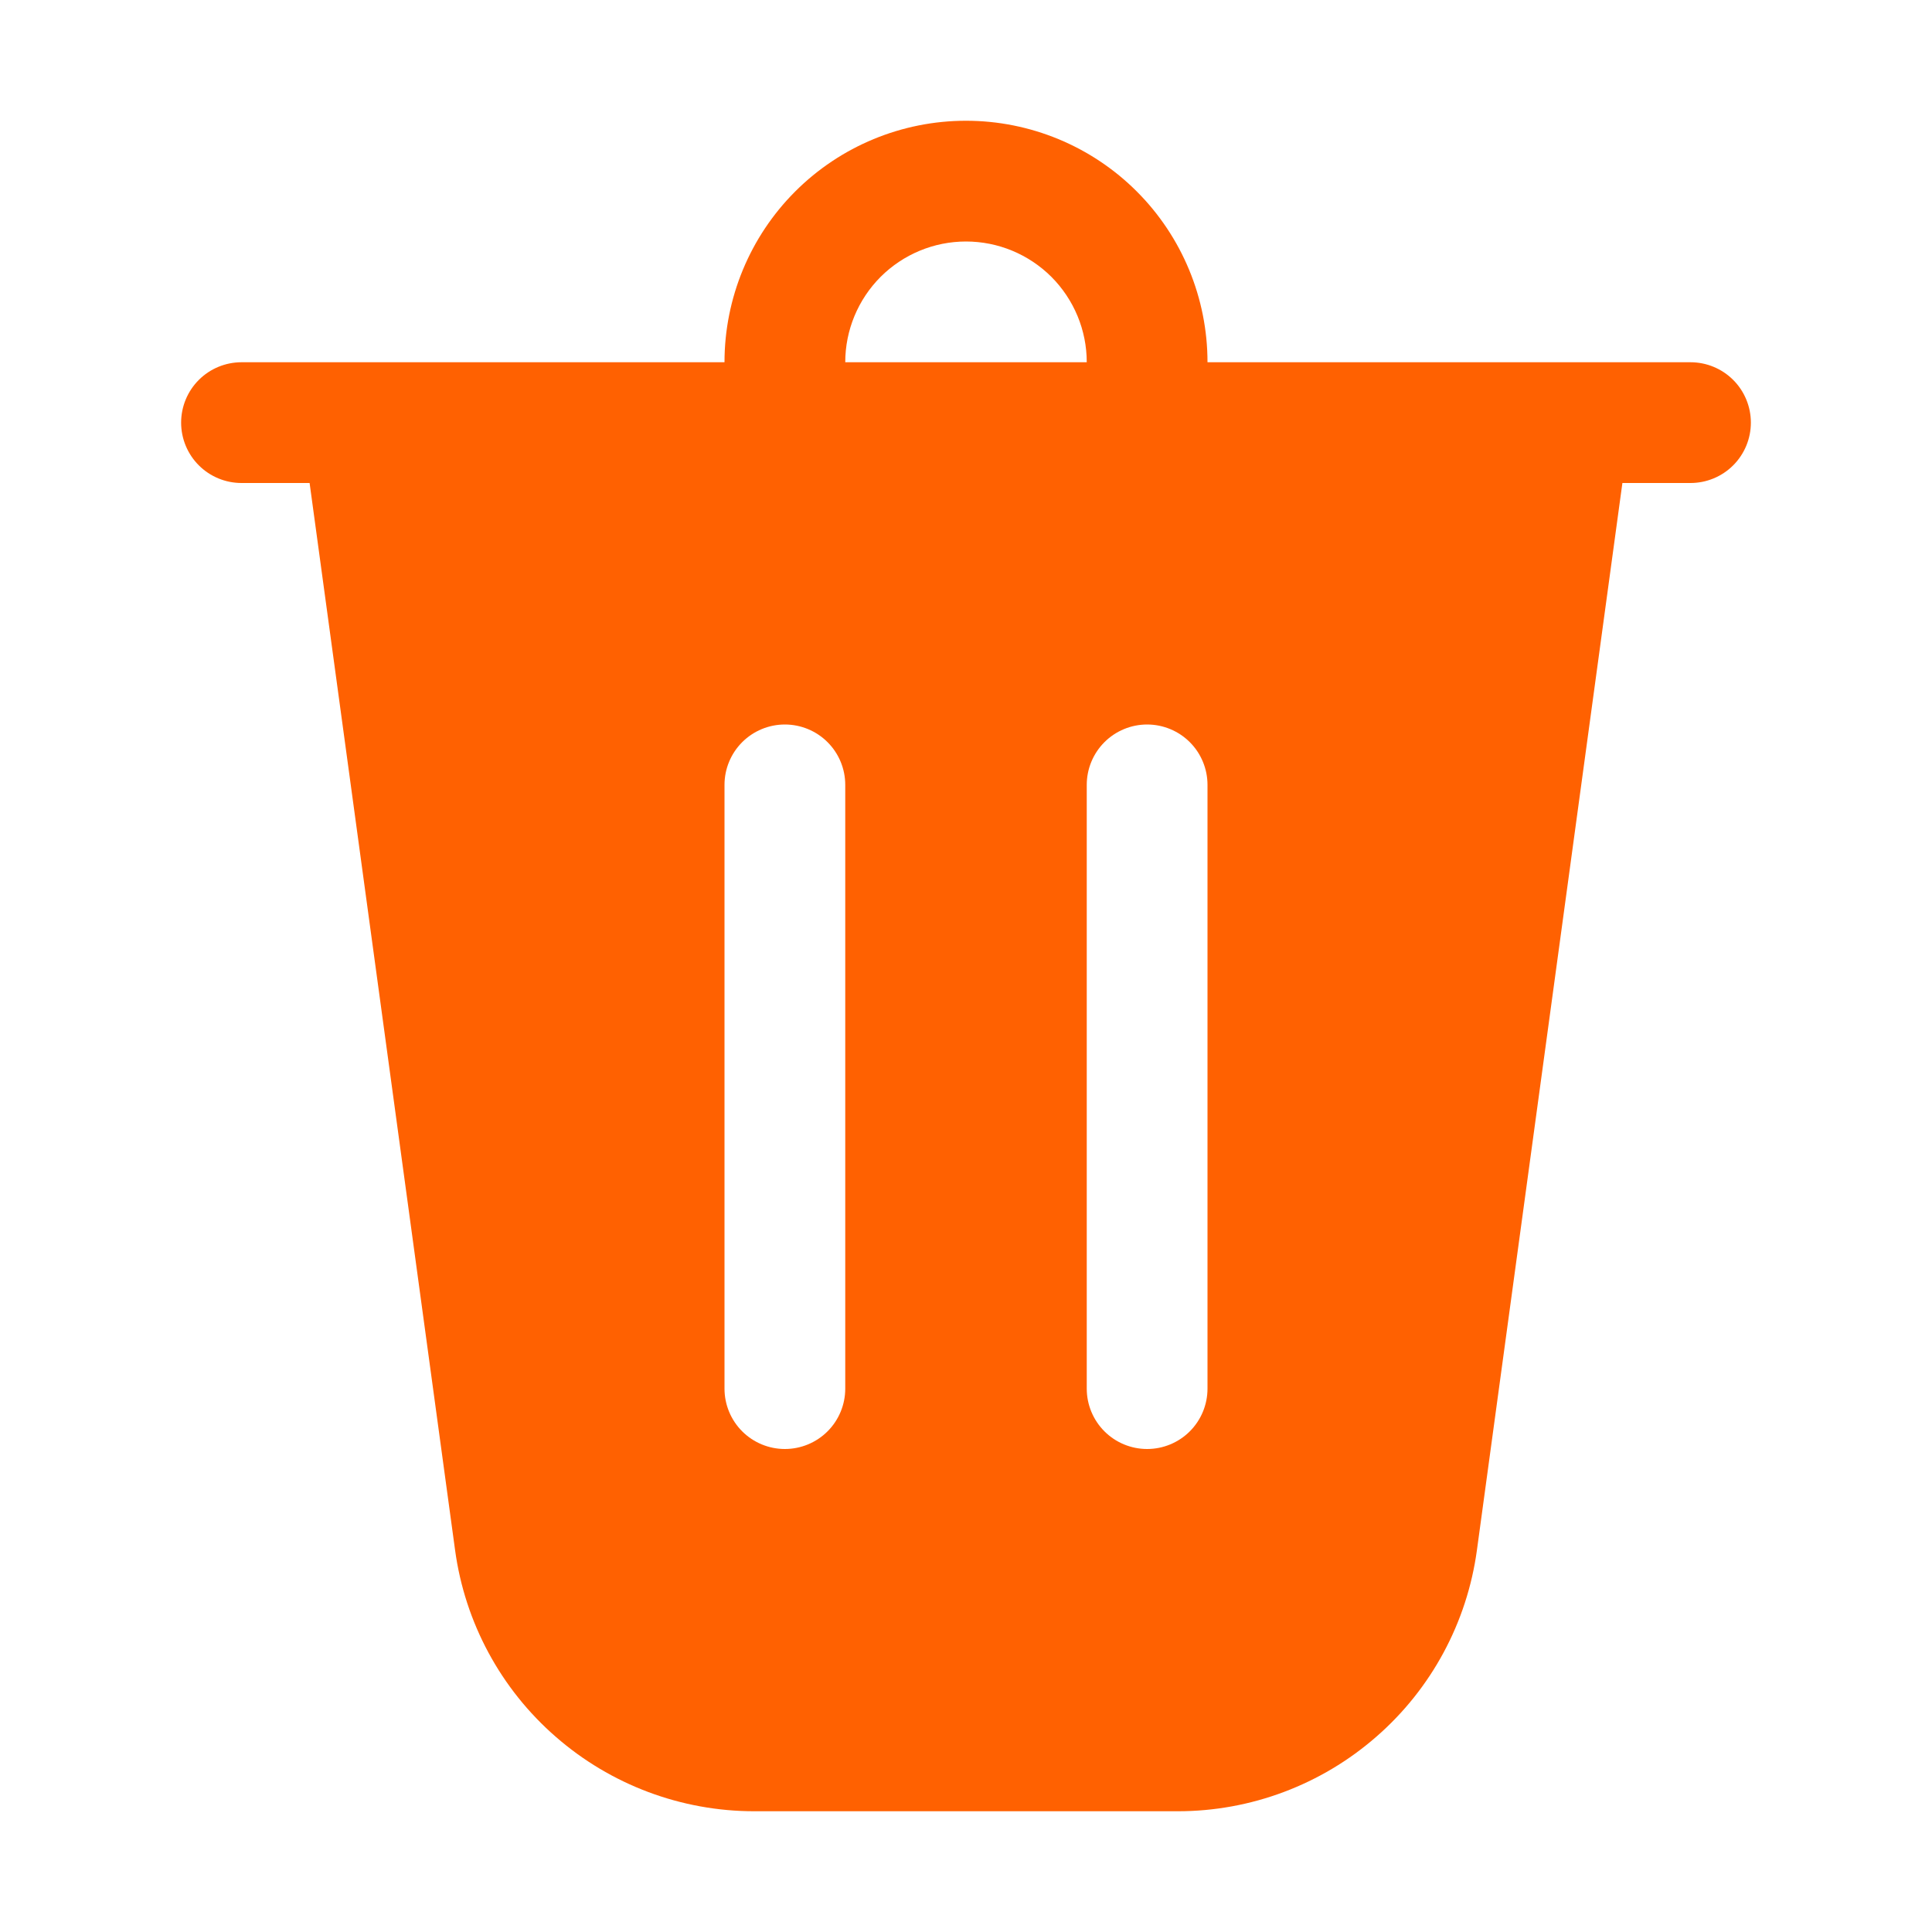
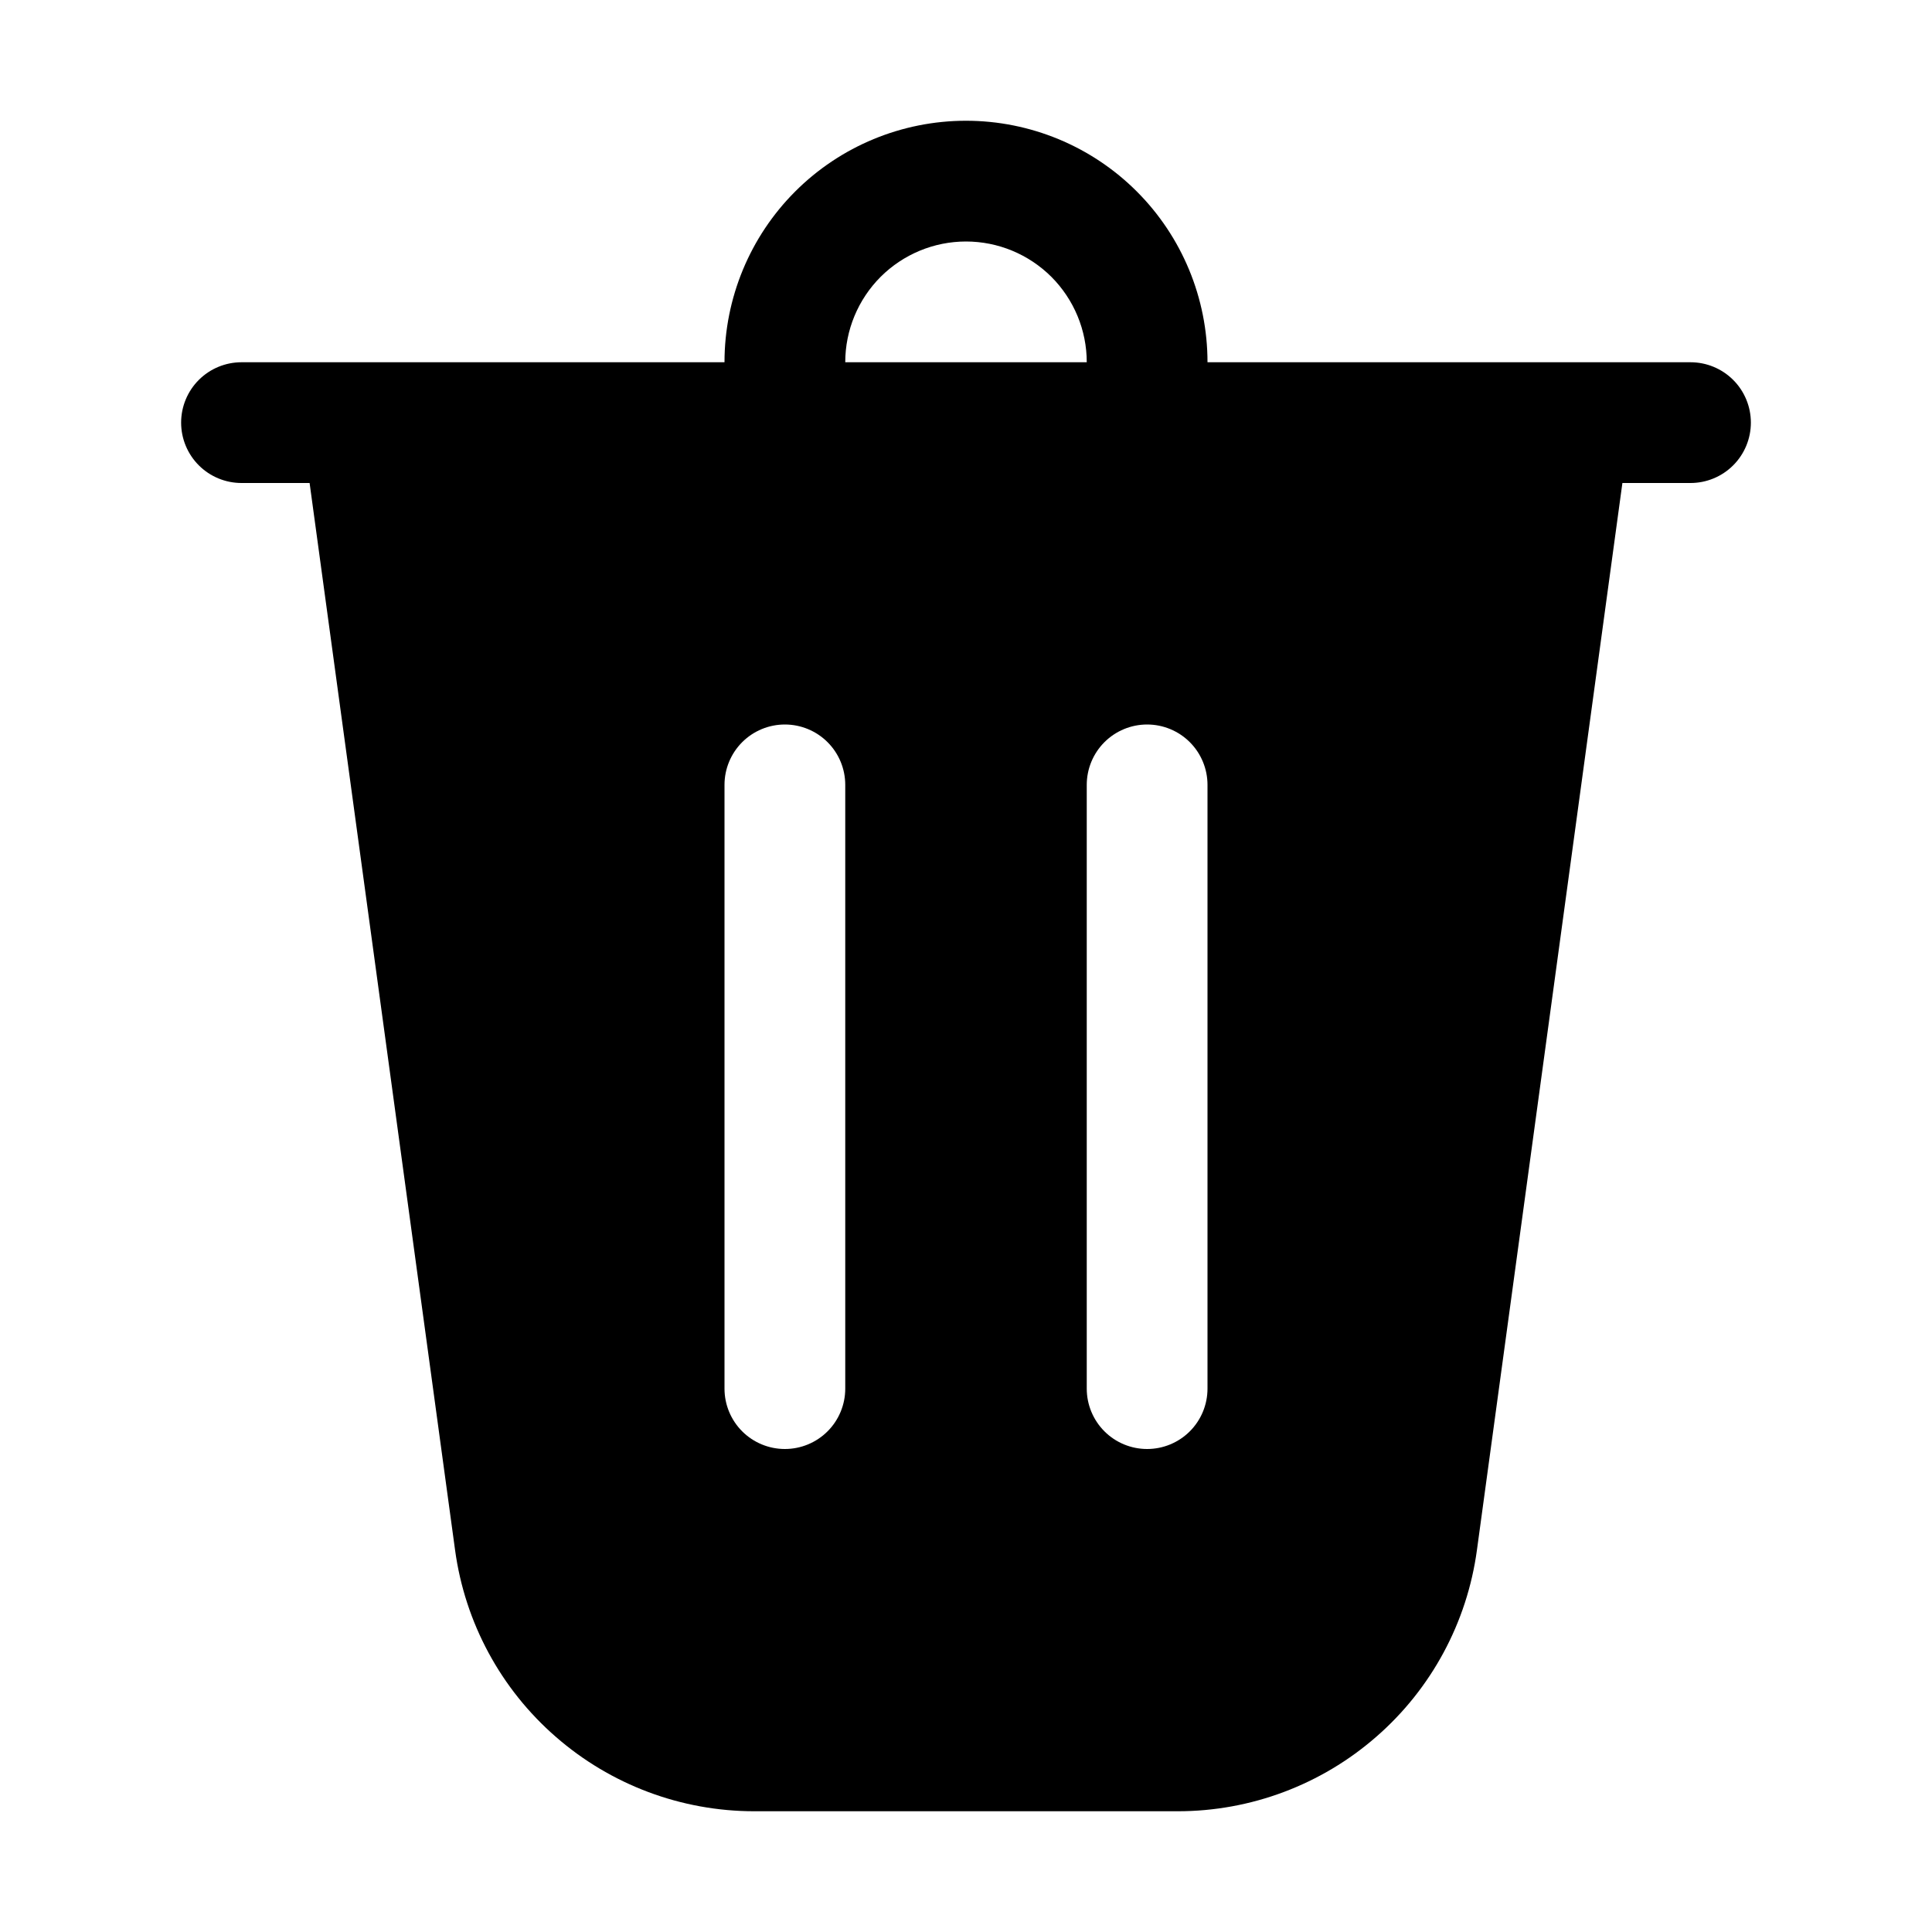
- <svg xmlns="http://www.w3.org/2000/svg" width="20" height="20" viewBox="0 0 20 20" fill="none">
-   <path d="M8.75 3.75H11.25C11.25 3.418 11.118 3.101 10.884 2.866C10.649 2.632 10.332 2.5 10 2.5C9.668 2.5 9.351 2.632 9.116 2.866C8.882 3.101 8.75 3.418 8.75 3.75ZM7.5 3.75C7.5 3.087 7.763 2.451 8.232 1.982C8.701 1.513 9.337 1.25 10 1.25C10.663 1.25 11.299 1.513 11.768 1.982C12.237 2.451 12.5 3.087 12.5 3.75H17.5C17.666 3.75 17.825 3.816 17.942 3.933C18.059 4.05 18.125 4.209 18.125 4.375C18.125 4.541 18.059 4.7 17.942 4.817C17.825 4.934 17.666 5 17.5 5H16.795L15.289 16.047C15.187 16.796 14.817 17.483 14.247 17.979C13.678 18.476 12.948 18.75 12.193 18.75H7.808C7.052 18.75 6.322 18.476 5.753 17.979C5.183 17.483 4.813 16.796 4.711 16.047L3.205 5H2.5C2.334 5 2.175 4.934 2.058 4.817C1.941 4.7 1.875 4.541 1.875 4.375C1.875 4.209 1.941 4.05 2.058 3.933C2.175 3.816 2.334 3.75 2.5 3.75H7.5ZM8.75 8.125C8.75 7.959 8.684 7.8 8.567 7.683C8.45 7.566 8.291 7.5 8.125 7.5C7.959 7.5 7.8 7.566 7.683 7.683C7.566 7.8 7.5 7.959 7.5 8.125V14.375C7.5 14.541 7.566 14.7 7.683 14.817C7.8 14.934 7.959 15 8.125 15C8.291 15 8.45 14.934 8.567 14.817C8.684 14.7 8.75 14.541 8.75 14.375V8.125ZM11.875 7.5C11.709 7.5 11.55 7.566 11.433 7.683C11.316 7.8 11.25 7.959 11.25 8.125V14.375C11.25 14.541 11.316 14.7 11.433 14.817C11.55 14.934 11.709 15 11.875 15C12.041 15 12.2 14.934 12.317 14.817C12.434 14.7 12.5 14.541 12.5 14.375V8.125C12.5 7.959 12.434 7.8 12.317 7.683C12.2 7.566 12.041 7.5 11.875 7.5Z" fill="#FF6101" />
+ <svg xmlns="http://www.w3.org/2000/svg" width="20" height="20" viewBox="0 0 20 20">
+   <path d="M8.75 3.75H11.25C11.25 3.418 11.118 3.101 10.884 2.866C10.649 2.632 10.332 2.5 10 2.5C9.668 2.5 9.351 2.632 9.116 2.866C8.882 3.101 8.75 3.418 8.75 3.75ZM7.5 3.75C7.5 3.087 7.763 2.451 8.232 1.982C8.701 1.513 9.337 1.25 10 1.25C10.663 1.25 11.299 1.513 11.768 1.982C12.237 2.451 12.5 3.087 12.5 3.75H17.5C17.666 3.75 17.825 3.816 17.942 3.933C18.059 4.05 18.125 4.209 18.125 4.375C18.125 4.541 18.059 4.7 17.942 4.817C17.825 4.934 17.666 5 17.5 5H16.795L15.289 16.047C15.187 16.796 14.817 17.483 14.247 17.979C13.678 18.476 12.948 18.75 12.193 18.75H7.808C7.052 18.75 6.322 18.476 5.753 17.979C5.183 17.483 4.813 16.796 4.711 16.047L3.205 5H2.5C2.334 5 2.175 4.934 2.058 4.817C1.941 4.7 1.875 4.541 1.875 4.375C1.875 4.209 1.941 4.05 2.058 3.933C2.175 3.816 2.334 3.75 2.5 3.75H7.5ZM8.75 8.125C8.75 7.959 8.684 7.8 8.567 7.683C8.45 7.566 8.291 7.5 8.125 7.5C7.959 7.5 7.8 7.566 7.683 7.683C7.566 7.8 7.5 7.959 7.5 8.125V14.375C7.5 14.541 7.566 14.7 7.683 14.817C7.8 14.934 7.959 15 8.125 15C8.291 15 8.45 14.934 8.567 14.817C8.684 14.7 8.75 14.541 8.75 14.375V8.125ZM11.875 7.5C11.709 7.5 11.55 7.566 11.433 7.683C11.316 7.8 11.25 7.959 11.25 8.125V14.375C11.25 14.541 11.316 14.7 11.433 14.817C11.55 14.934 11.709 15 11.875 15C12.041 15 12.2 14.934 12.317 14.817C12.434 14.7 12.5 14.541 12.5 14.375V8.125C12.5 7.959 12.434 7.8 12.317 7.683C12.2 7.566 12.041 7.5 11.875 7.5Z" />
</svg>
